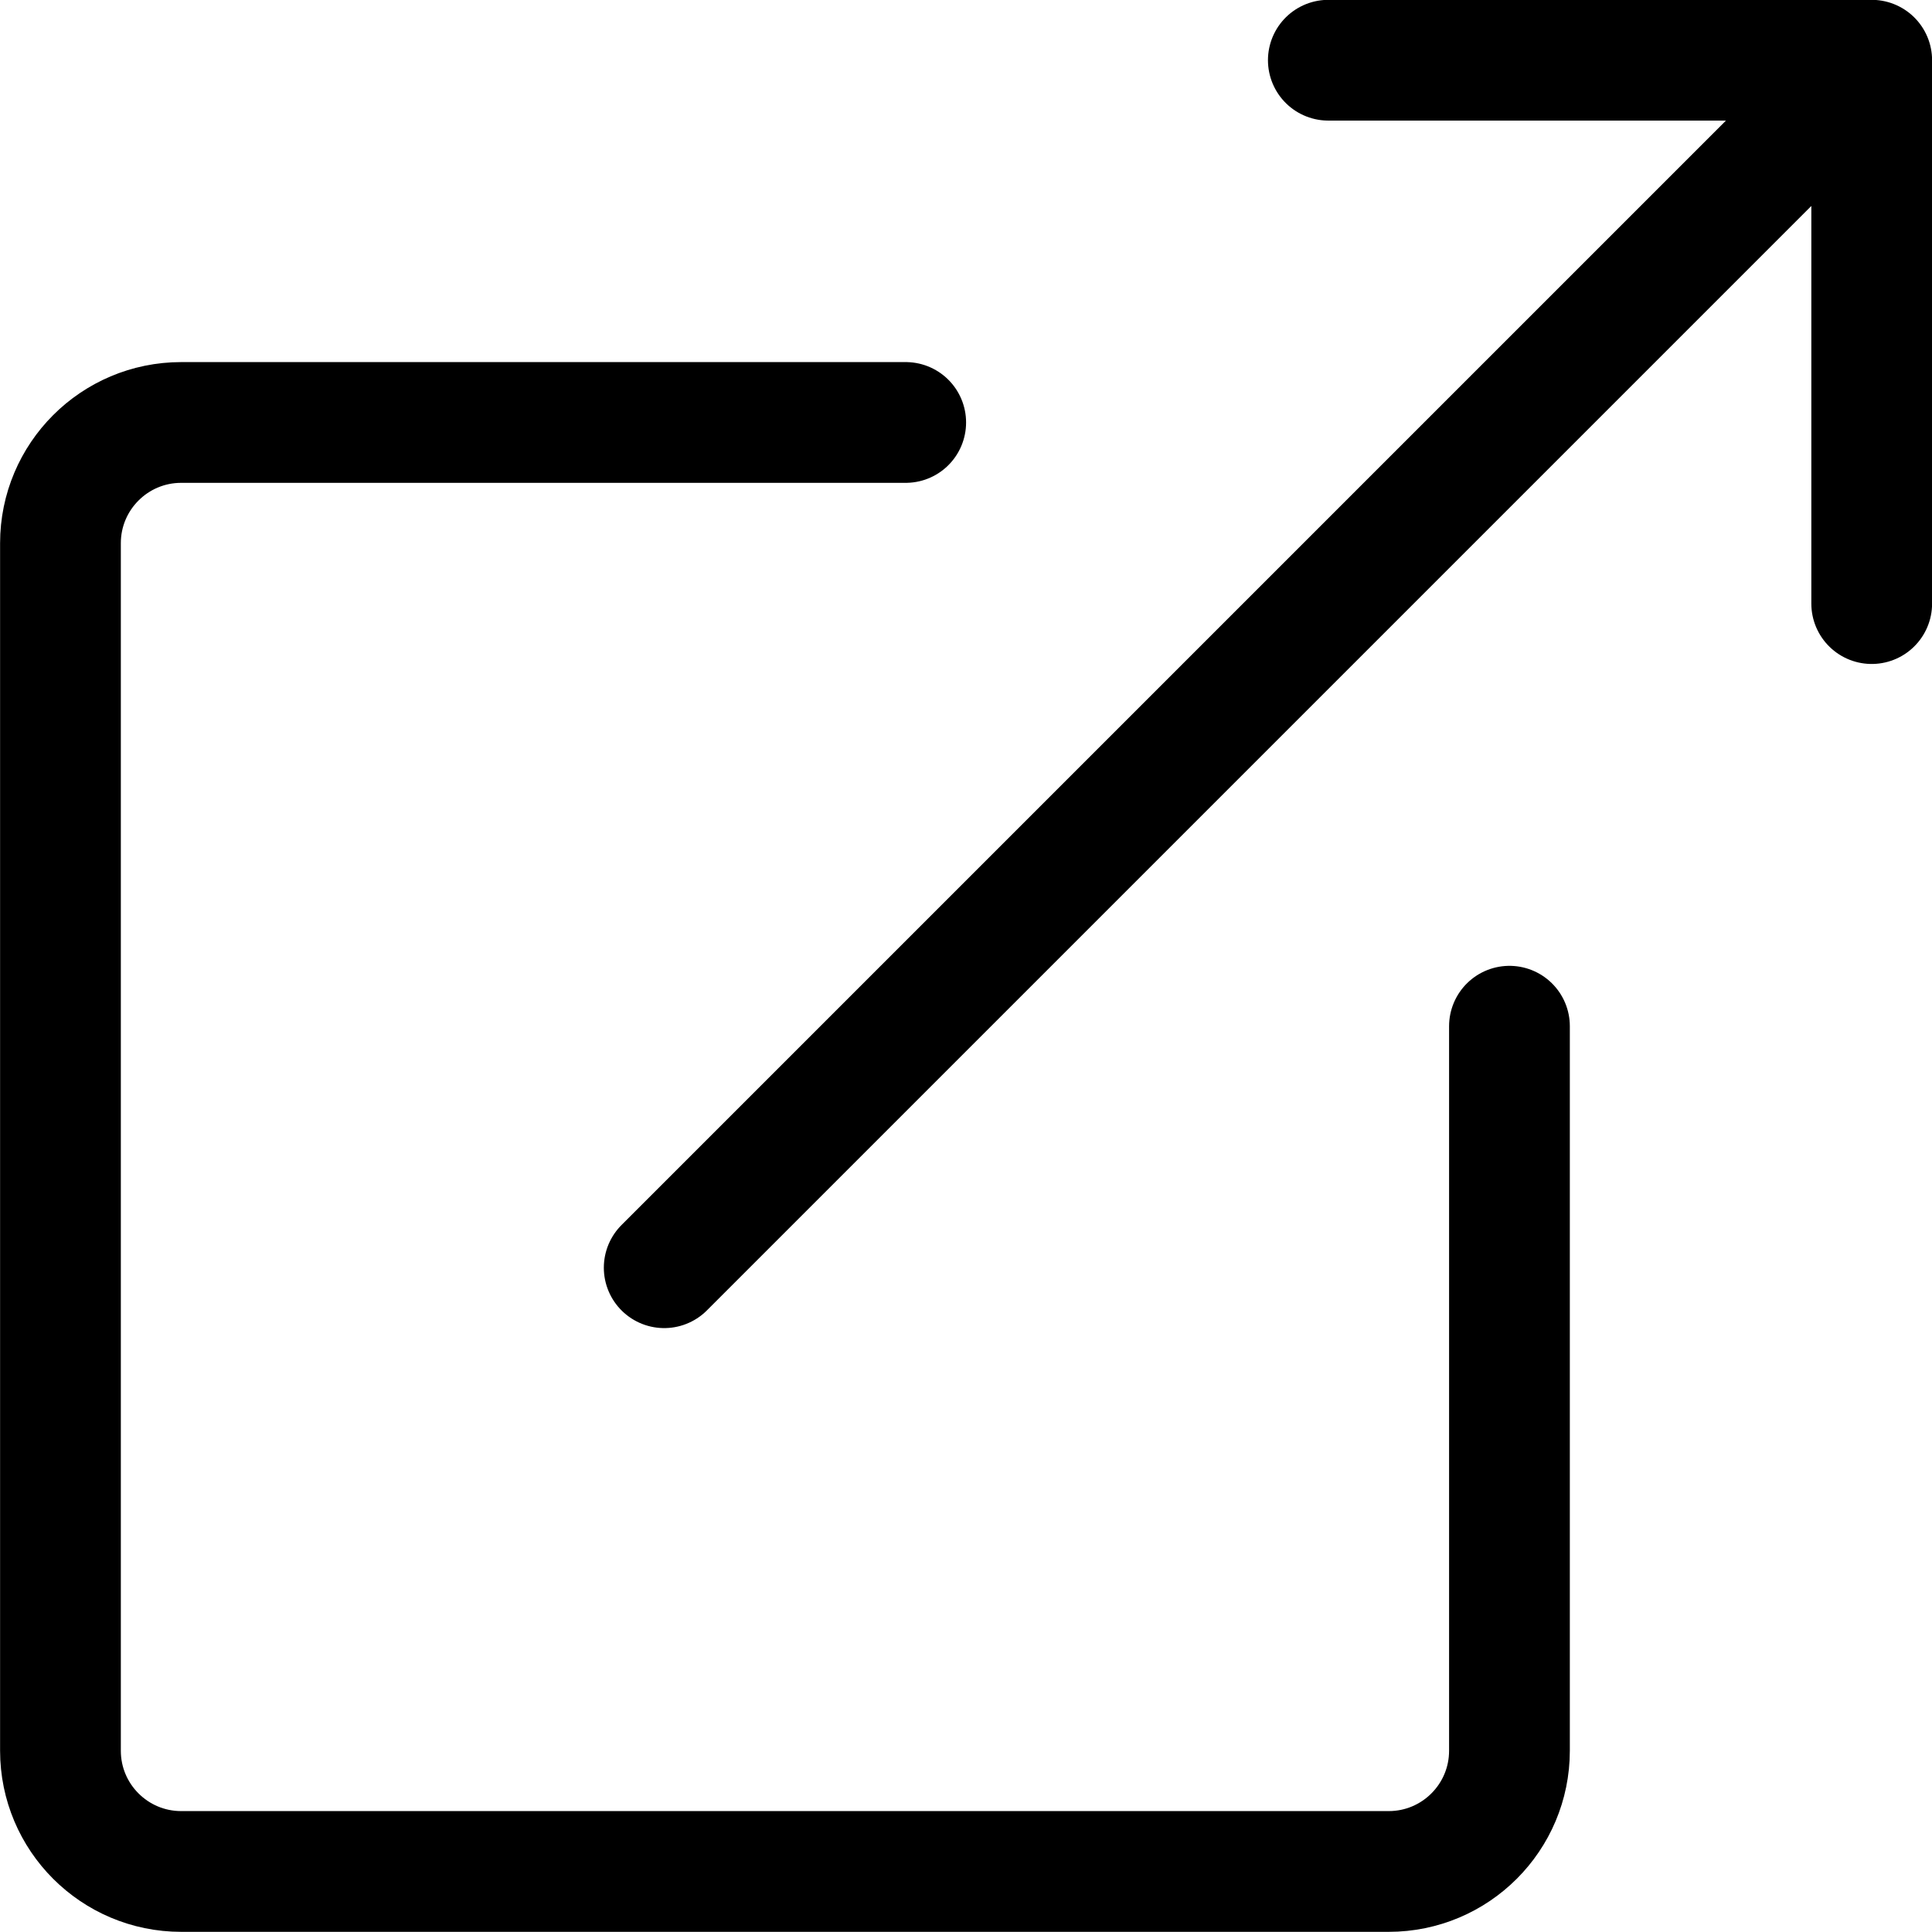
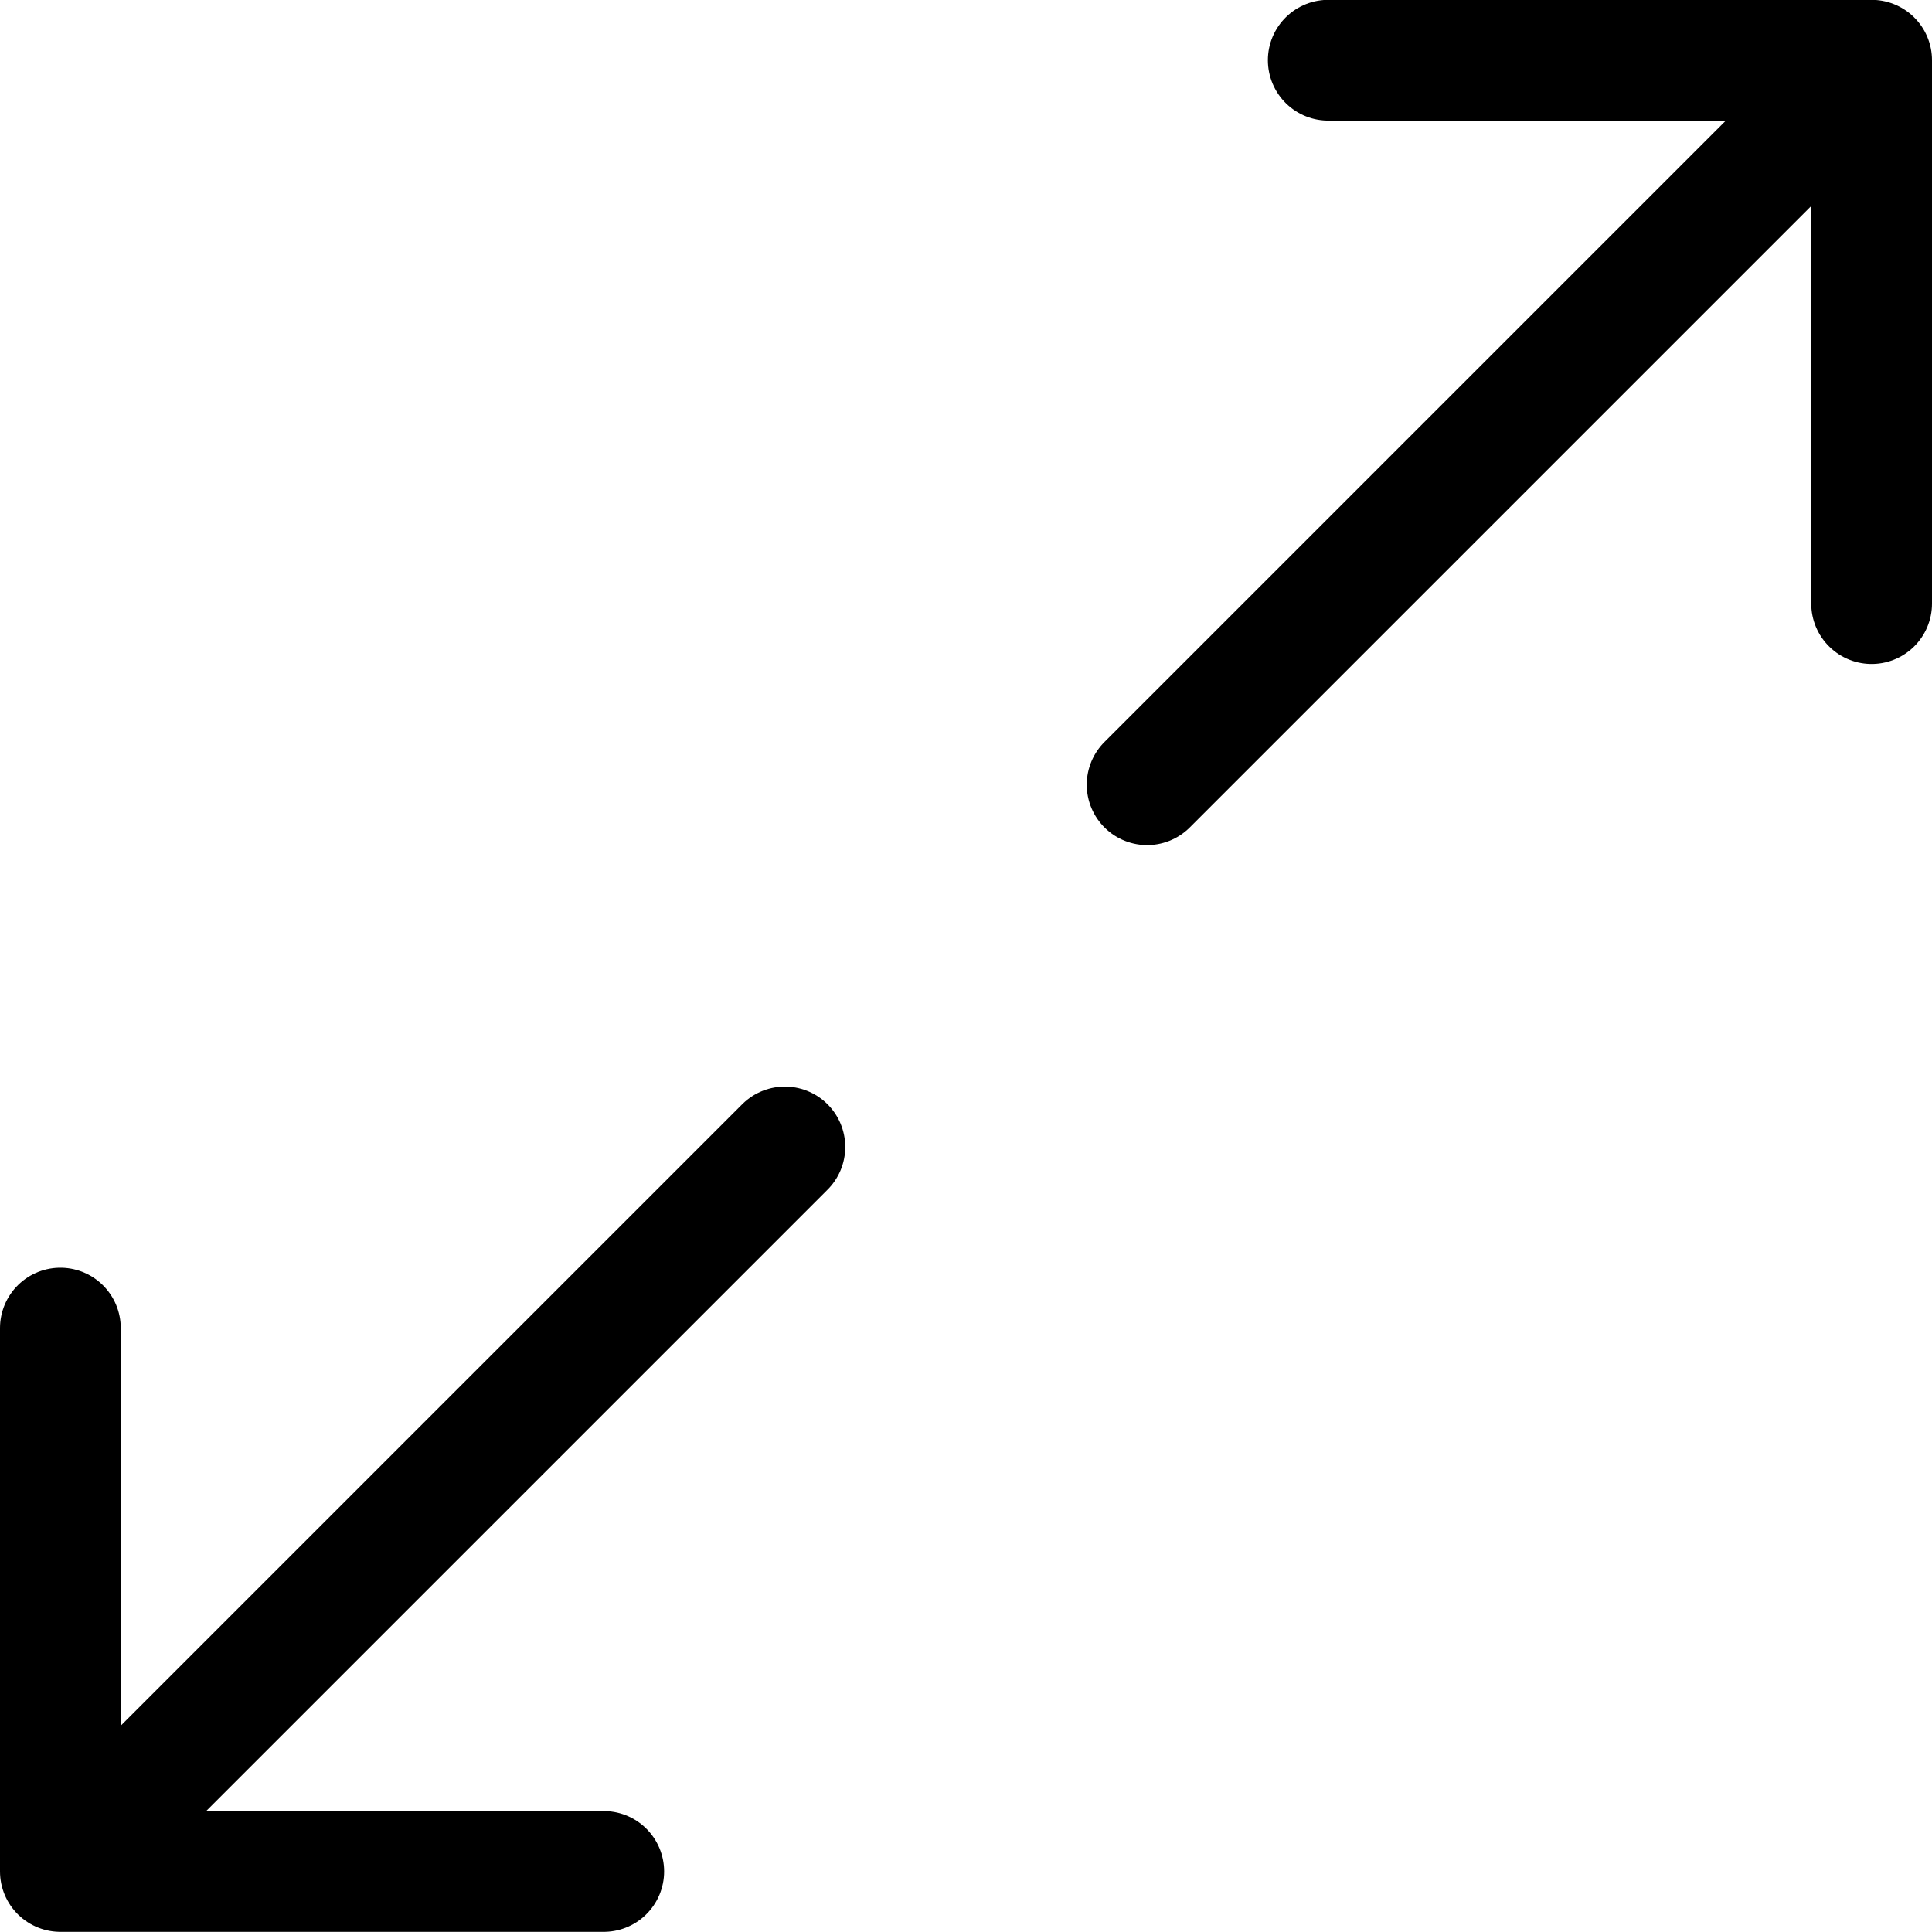
<svg xmlns="http://www.w3.org/2000/svg" viewBox="0 0 24 24">
-   <path fill="none" stroke="currentColor" stroke-linecap="round" stroke-linejoin="round" stroke-width="1.5" d="M23.251 7.498V.748h-6.75m6.75 0l-15 15m3-10.5h-9a1.5 1.5 0 0 0-1.5 1.5v15a1.5 1.5 0 0 0 1.5 1.5h15a1.5 1.5 0 0 0 1.5-1.5v-9" />
+   <path fill="none" stroke="currentColor" stroke-linecap="round" stroke-linejoin="round" stroke-width="1.5" d="M9.75 14.248l-9 9M23.25 7.498V.748H16.5M.75 16.498v6.75H7.5M23.25.748l-9 9" />
</svg>
